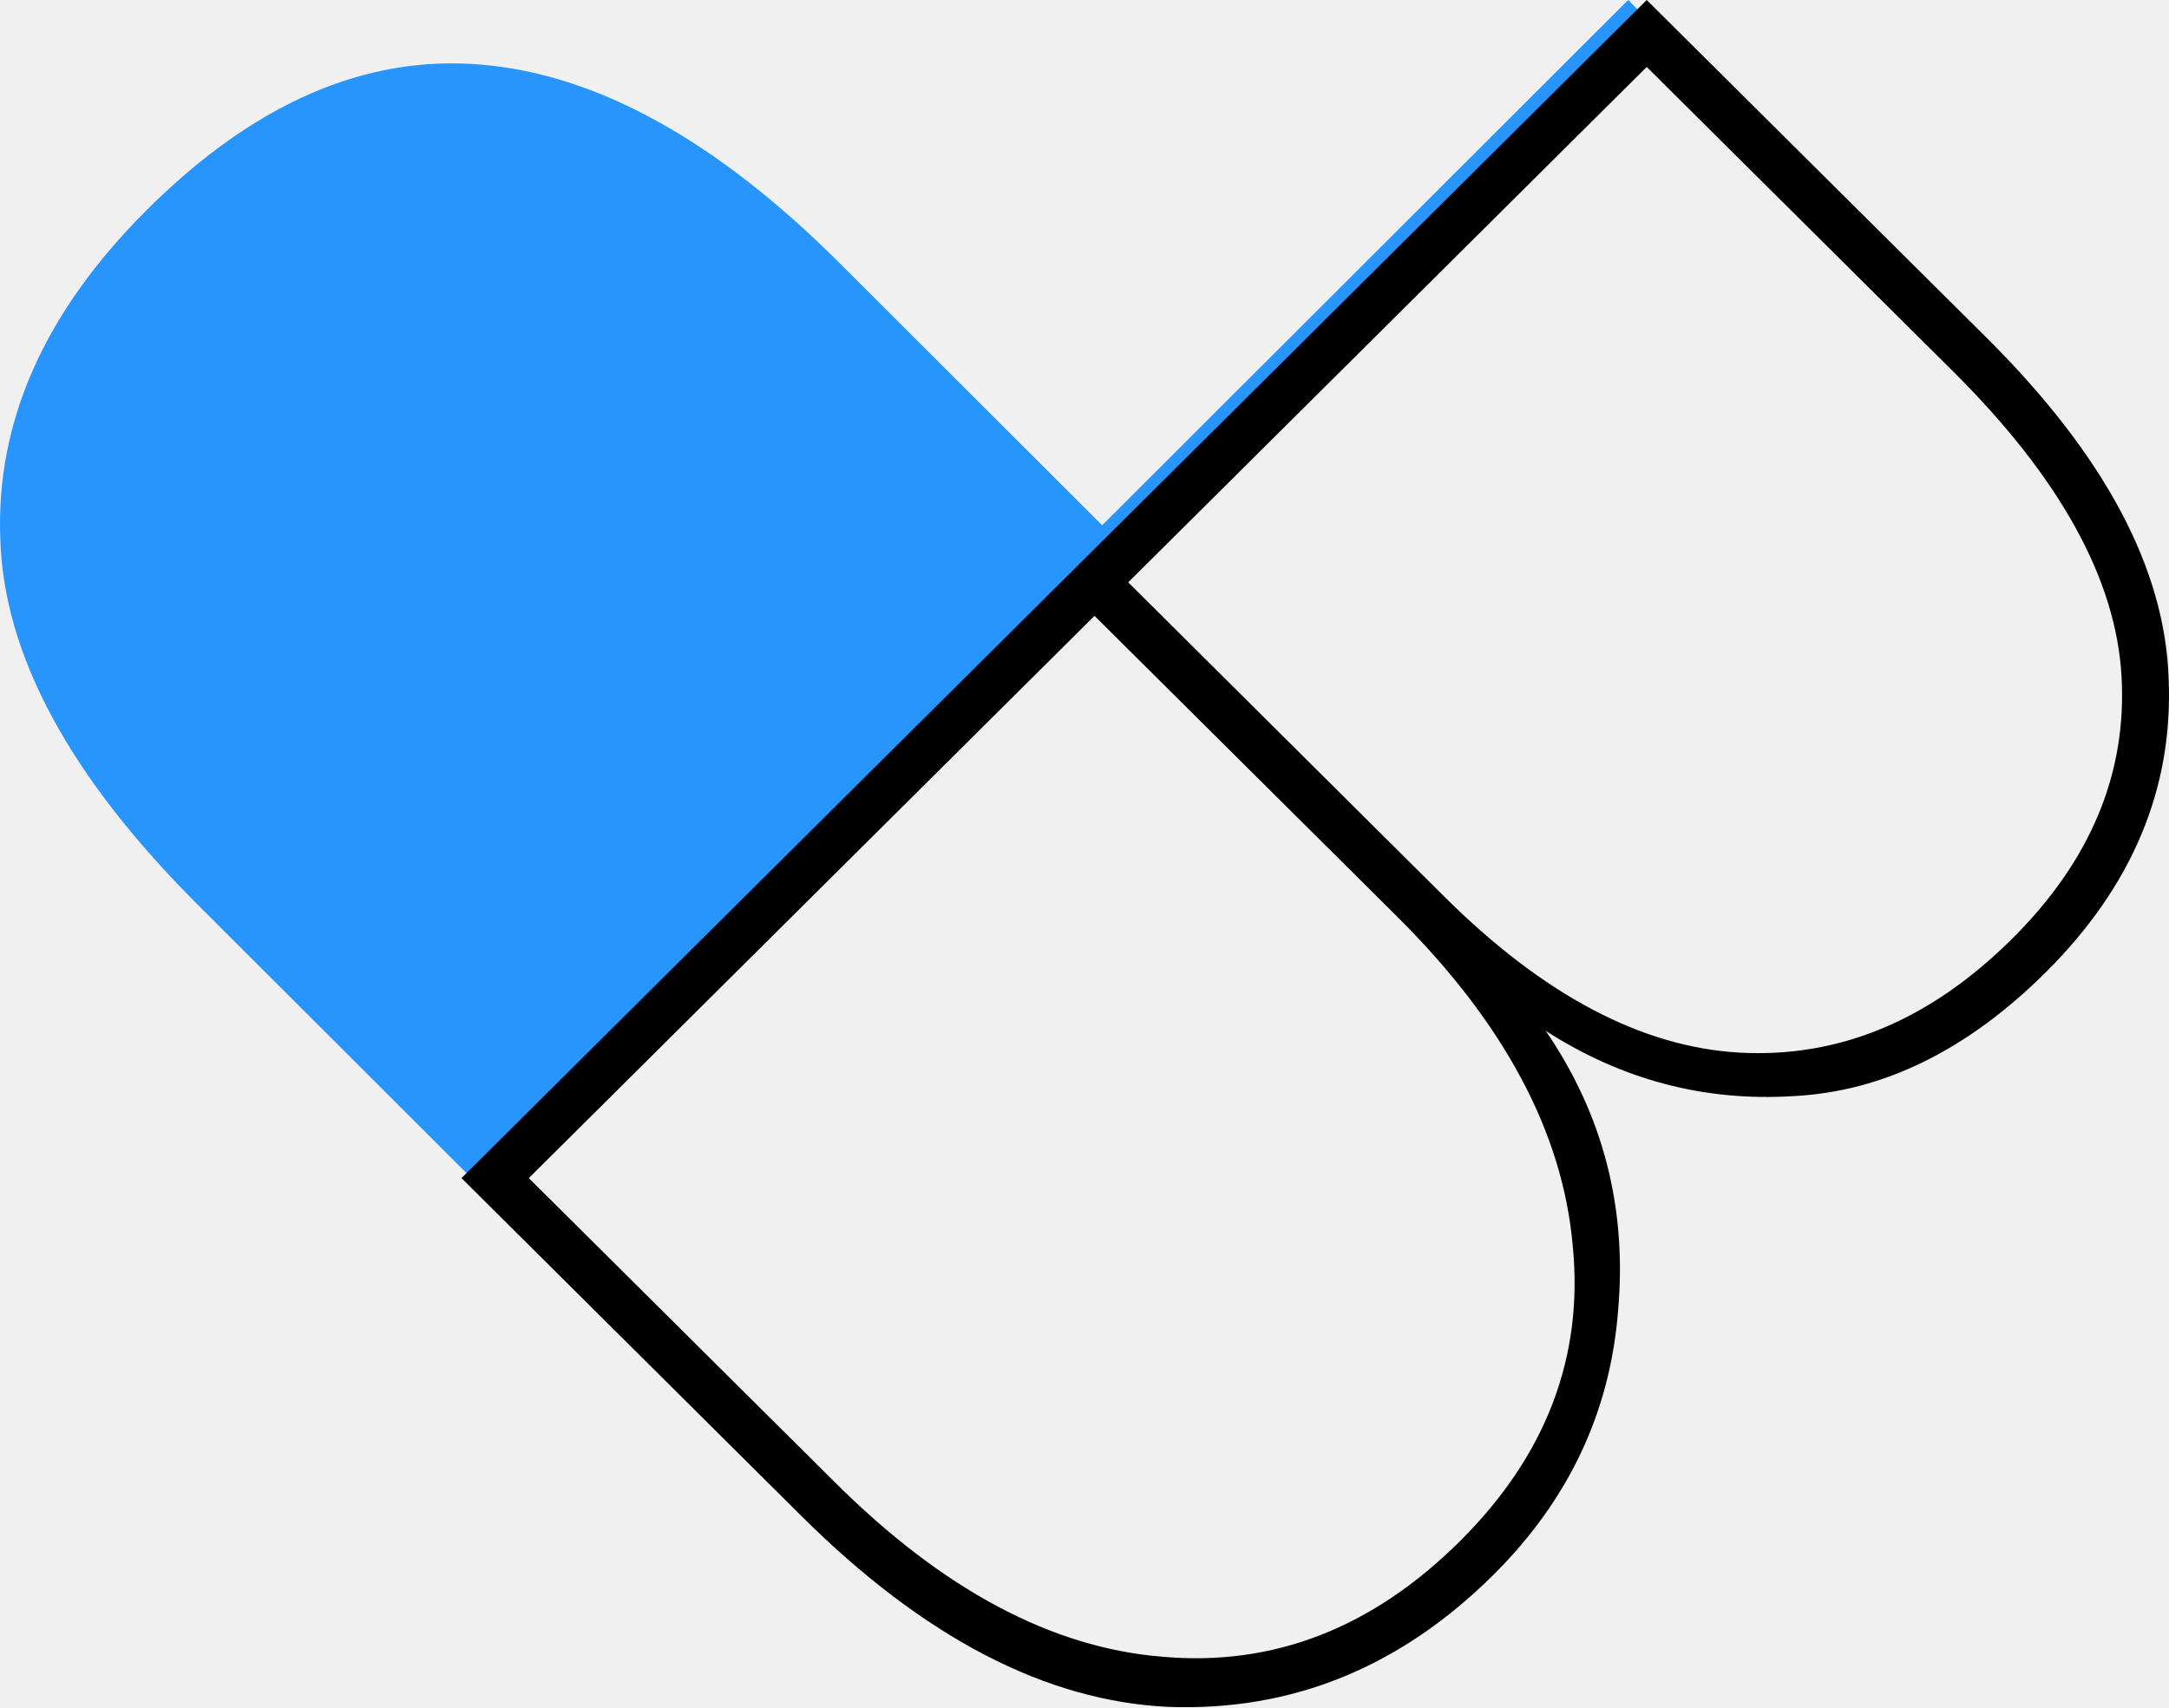
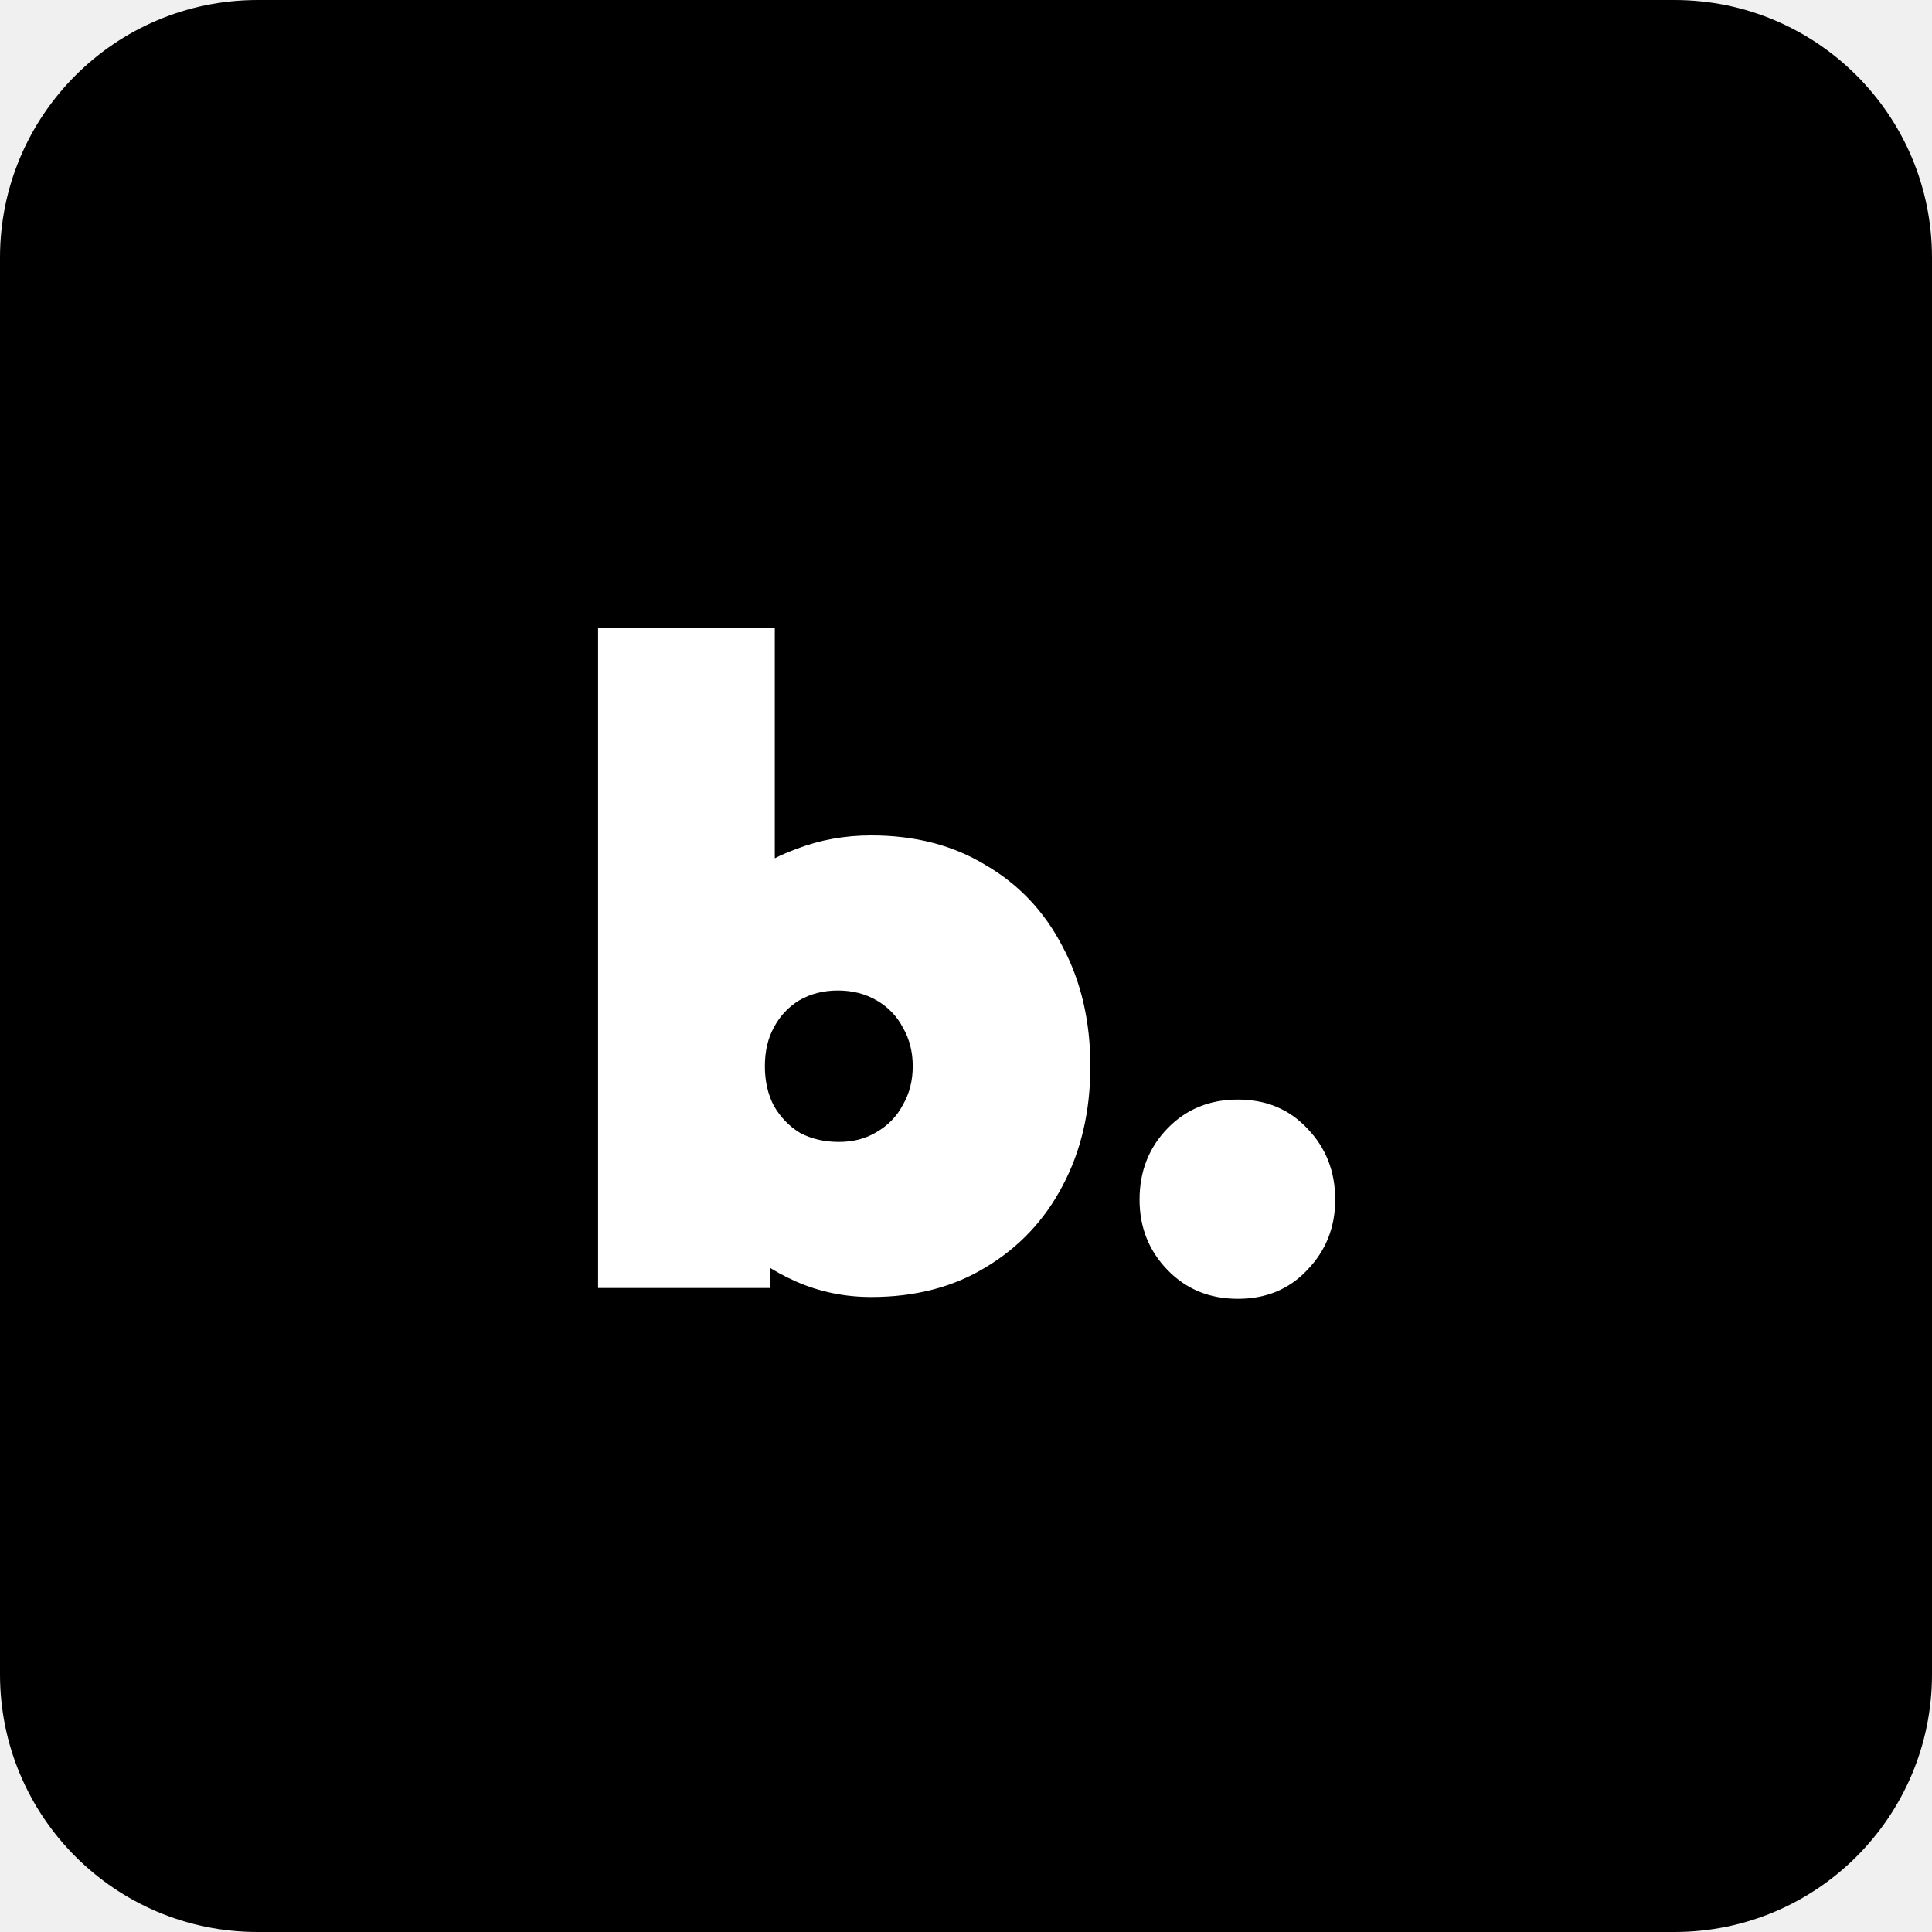
- <svg xmlns="http://www.w3.org/2000/svg" width="47" height="37" viewBox="0 0 47 37" fill="none">
-   <path d="M3.17 4.561C5.496 2.238 7.917 1.185 10.434 1.401C12.951 1.616 15.54 3.052 18.201 5.71L23.882 11.384L35.281 0L36 0.718L10.685 26L4.285 19.608C1.504 16.831 0.078 14.185 0.006 11.671C-0.09 9.134 0.965 6.763 3.17 4.561Z" fill="#2795FB" />
-   <path d="M33.494 22.341C34.735 24.154 35.258 26.173 35.063 28.398C34.893 30.598 33.993 32.508 32.364 34.128C30.345 36.135 27.998 37.09 25.323 36.993C22.671 36.872 20.02 35.494 17.369 32.859L10 25.533L35.683 0L43.053 7.326C45.606 9.865 46.92 12.331 46.993 14.725C47.09 17.094 46.202 19.21 44.33 21.072C42.627 22.764 40.803 23.659 38.857 23.756C36.936 23.876 35.148 23.405 33.494 22.341ZM24.447 12.621L31.305 19.44C33.446 21.567 35.574 22.692 37.69 22.813C39.855 22.933 41.825 22.111 43.6 20.346C45.303 18.654 46.093 16.756 45.971 14.652C45.85 12.549 44.634 10.348 42.323 8.051L35.683 1.451L24.447 12.621ZM18.099 32.133C20.434 34.455 22.793 35.712 25.177 35.905C27.584 36.123 29.737 35.289 31.634 33.403C33.507 31.541 34.321 29.401 34.078 26.983C33.859 24.541 32.594 22.172 30.284 19.875L23.717 13.347L11.459 25.533L18.099 32.133Z" fill="black" />
+ <svg xmlns="http://www.w3.org/2000/svg" width="30" height="30" viewBox="0 0 30 30" fill="none">
+   <rect width="30" height="30" rx="4" fill="black" />
+   <path d="M13.529 20.14C13.118 20.14 12.731 20.061 12.367 19.902C12.003 19.743 11.695 19.533 11.443 19.272C11.191 19.001 11.028 18.707 10.953 18.39V14.582C11.028 14.265 11.191 13.985 11.443 13.742C11.695 13.499 12.003 13.313 12.367 13.182C12.731 13.042 13.118 12.972 13.529 12.972C14.21 12.972 14.803 13.126 15.307 13.434C15.82 13.733 16.217 14.153 16.497 14.694C16.786 15.235 16.931 15.856 16.931 16.556C16.931 17.256 16.786 17.877 16.497 18.418C16.217 18.95 15.82 19.37 15.307 19.678C14.803 19.986 14.21 20.14 13.529 20.14ZM13.025 17.732C13.249 17.732 13.445 17.681 13.613 17.578C13.79 17.475 13.926 17.335 14.019 17.158C14.122 16.981 14.173 16.78 14.173 16.556C14.173 16.332 14.122 16.131 14.019 15.954C13.926 15.777 13.79 15.637 13.613 15.534C13.436 15.431 13.235 15.38 13.011 15.38C12.787 15.38 12.586 15.431 12.409 15.534C12.241 15.637 12.11 15.777 12.017 15.954C11.924 16.122 11.877 16.323 11.877 16.556C11.877 16.789 11.924 16.995 12.017 17.172C12.12 17.349 12.255 17.489 12.423 17.592C12.6 17.685 12.801 17.732 13.025 17.732ZM9.287 20V9.752H12.031V14.806L11.583 16.472L11.961 18.152V20H9.287ZM19.221 20.168C18.782 20.168 18.418 20.019 18.129 19.72C17.839 19.421 17.695 19.057 17.695 18.628C17.695 18.189 17.839 17.821 18.129 17.522C18.418 17.223 18.782 17.074 19.221 17.074C19.659 17.074 20.019 17.223 20.299 17.522C20.588 17.821 20.733 18.189 20.733 18.628C20.733 19.057 20.588 19.421 20.299 19.72C20.019 20.019 19.659 20.168 19.221 20.168Z" fill="white" />
</svg>
